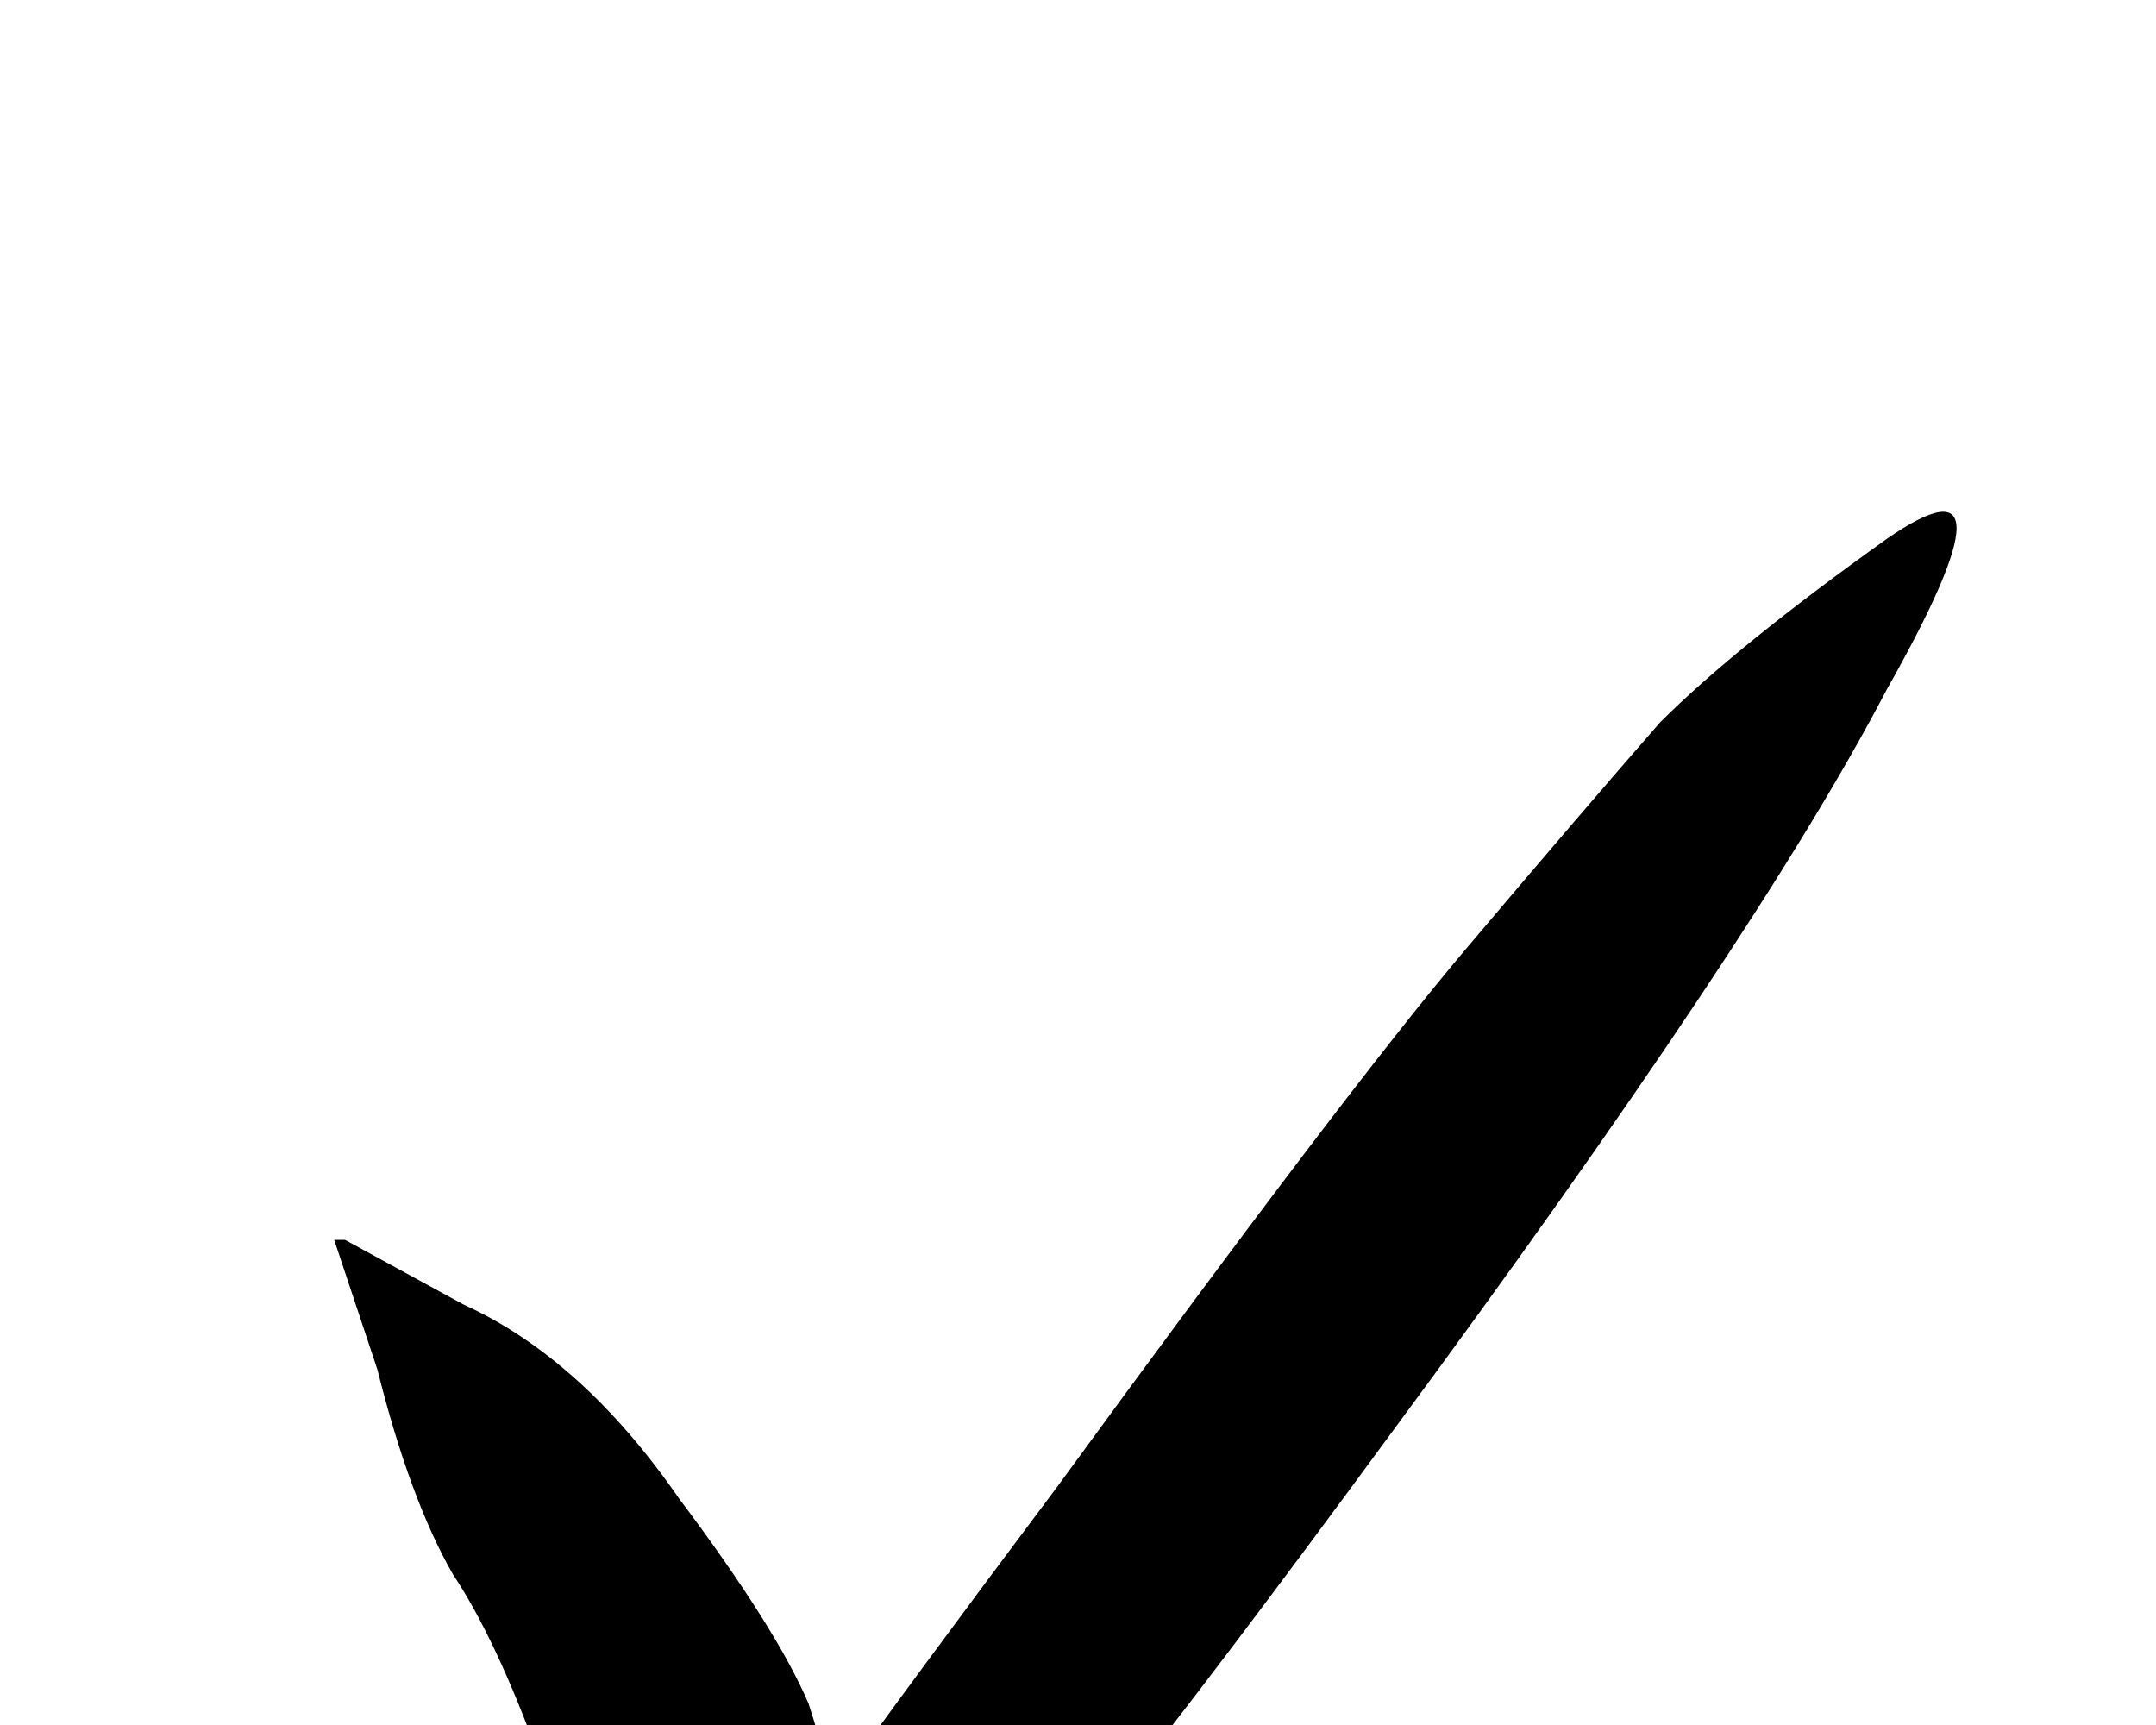
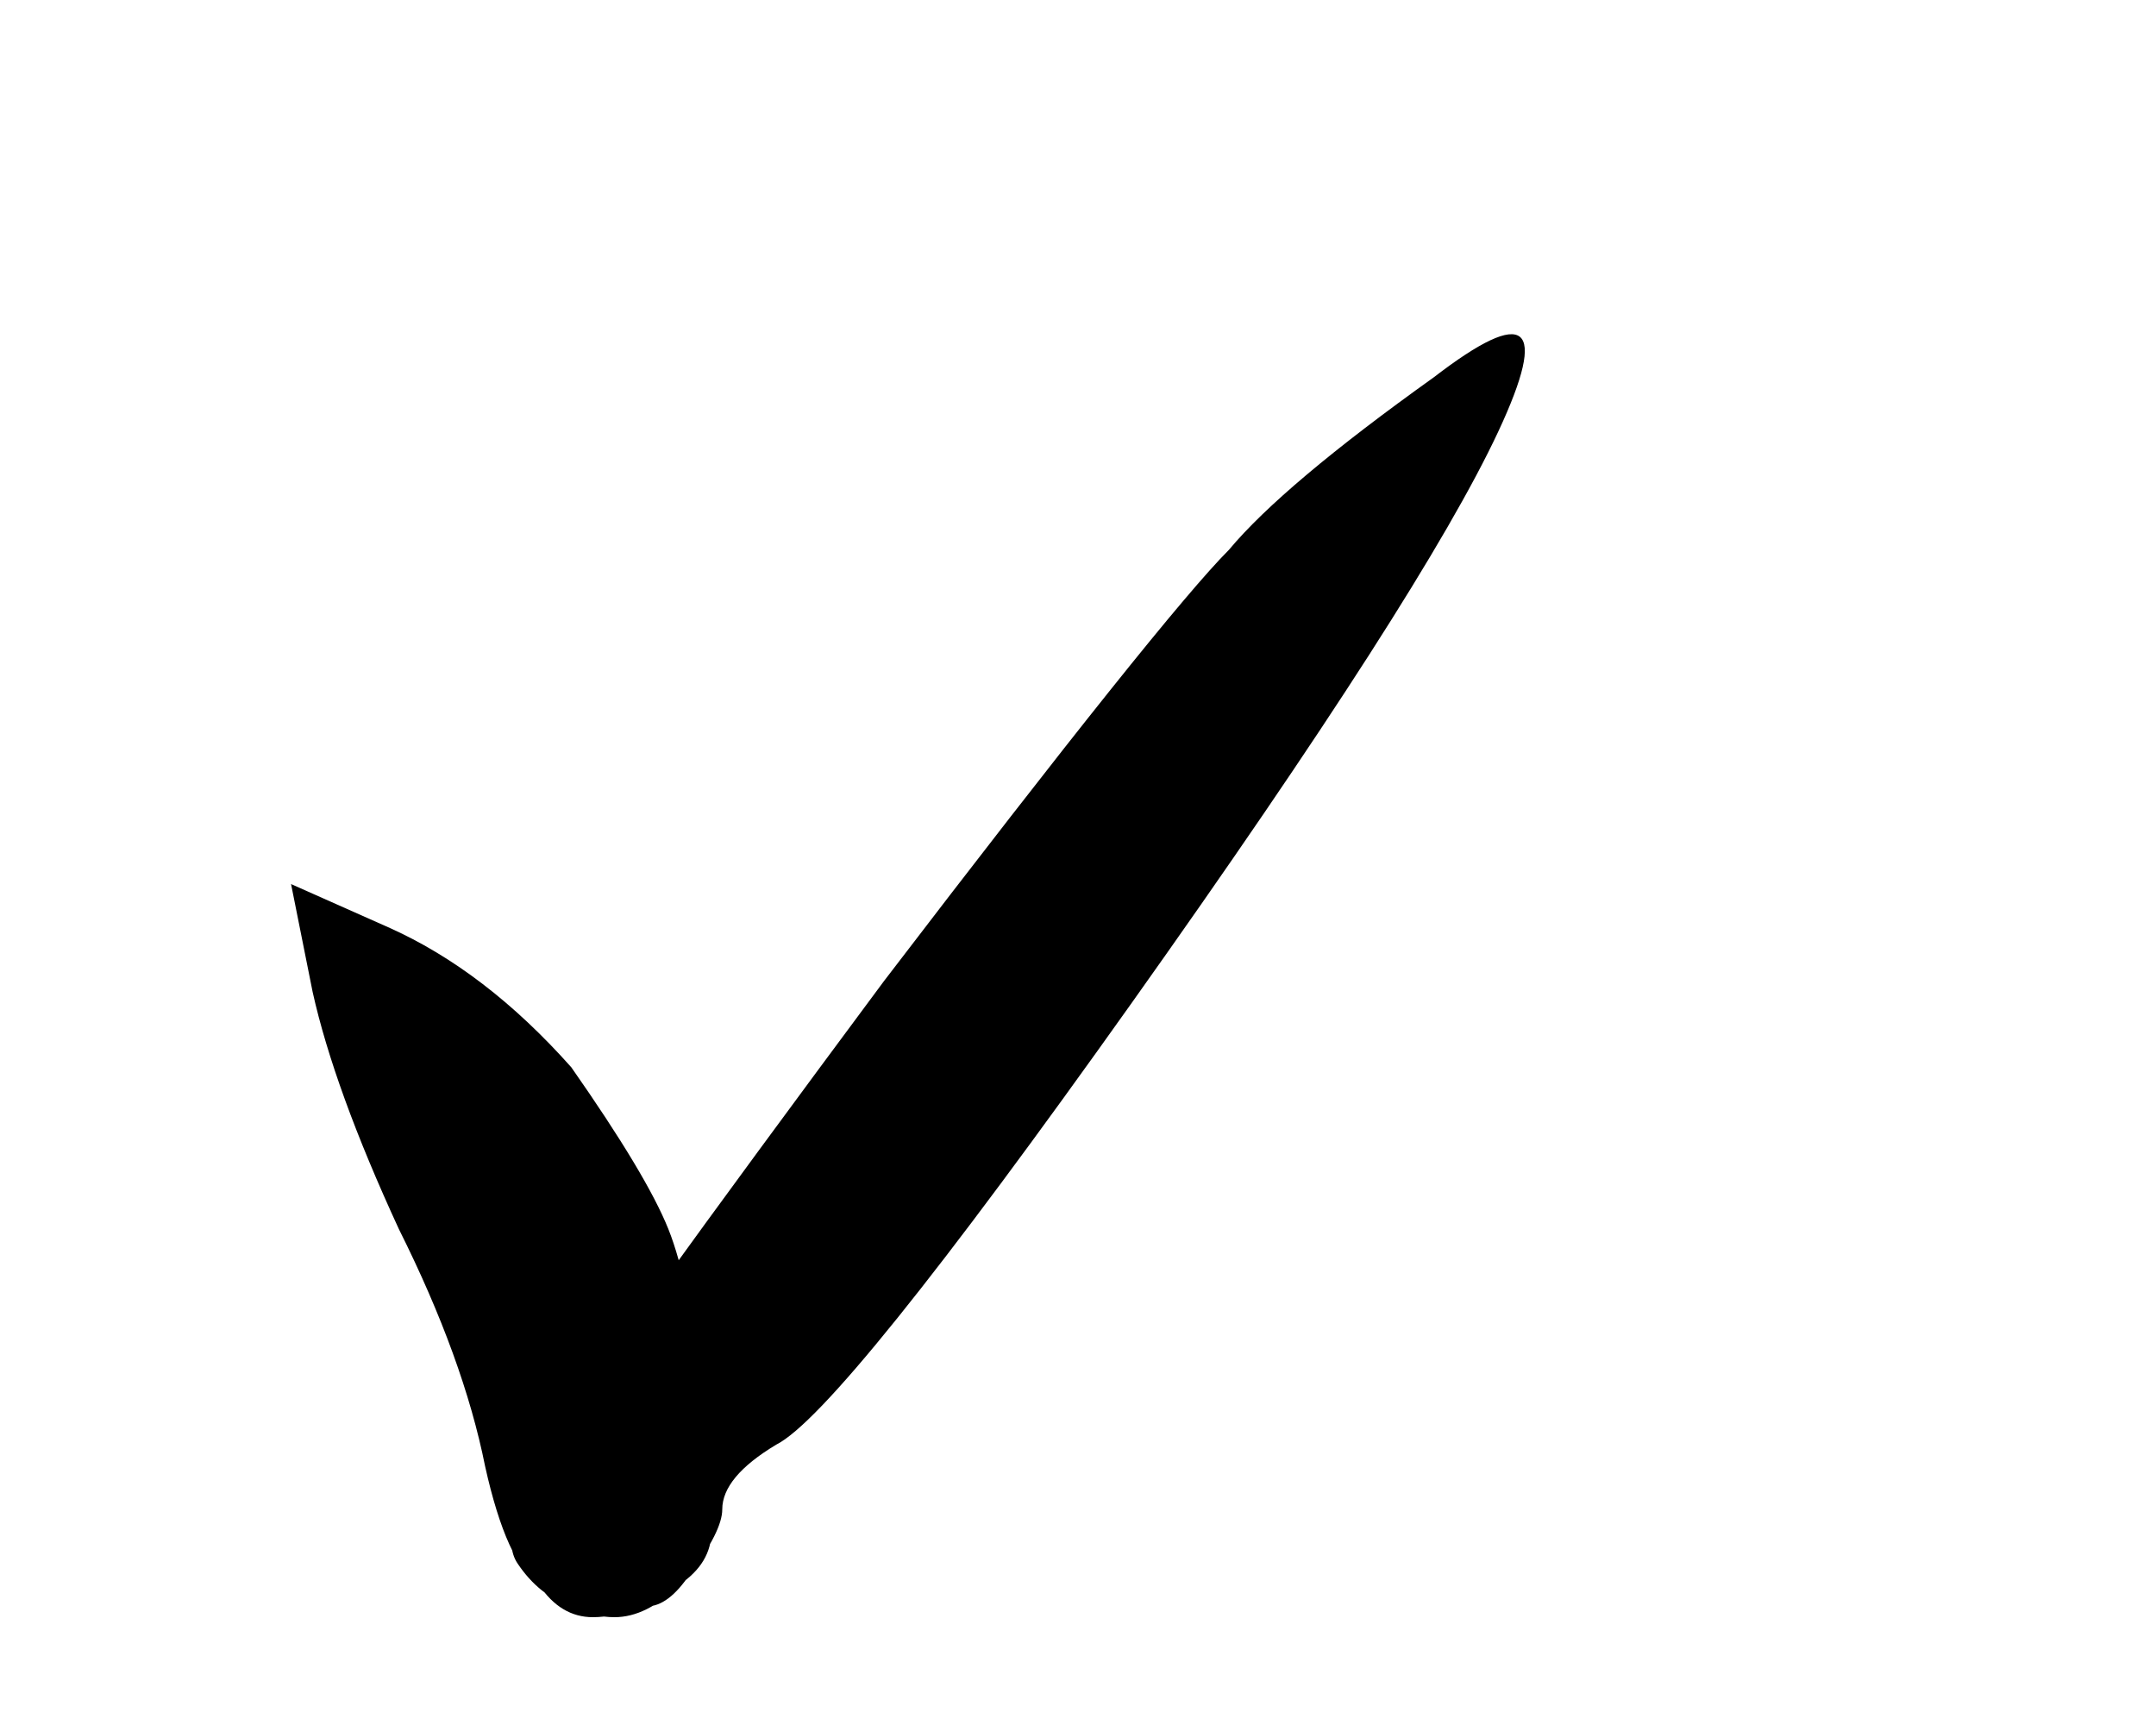
<svg xmlns="http://www.w3.org/2000/svg" viewBox="0 0 20 16" preserveAspectRatio="none">
-   <path d="M3.2 11.5Q3.2 11.5 4.3 12.1 5.4 12.6 6.3 13.9 7.2 15.1 7.5 15.8 7.7 16.4 8 17.8 8.2 19.1 8 19.5 7.9 19.9 7.6 20.1 7.4 20.2 7 20.2 6.5 20.2 6.3 20.1 6.1 19.9 6 19.6 5.8 19.4 6.5 18.4 7.1 17.4 9.8 13.8 12.5 10.1 13.6 8.8 14.7 7.5 15.4 6.7 16.1 6 17.5 5 18.8 4.1 17.5 6.4 16.3 8.7 12.9 13.3 9.6 17.8 8.9 18.3 8.1 18.8 8.1 19.3 8 19.7 7.8 19.9 7.6 20.1 7.4 20.2 7.1 20.3 6.8 20.3 6.5 20.2 6.2 19.9 5.9 19.7 5.7 18.5 5.4 17.3 5 16.3 4.6 15.2 4.2 14.6 3.8 13.9 3.5 12.7 3.1 11.5 3.1 11.5Z" />
+   <path d="M2.7 8.2Q2.7 8.2 3.6 8.6 4.5 9 5.3 9.9 6 10.9 6.2 11.4 6.4 11.9 6.5 12.9 6.7 14 6.6 14.2 6.6 14.5 6.3 14.7 6 15 5.7 15 5.5 15 5.3 14.9 5 14.8 4.8 14.5 4.6 14.2 5.1 13.4 5.6 12.6 8.2 9.1 10.8 5.7 11.4 5.1 11.9 4.5 13.3 3.5 14.6 2.5 13.9 4 13.2 5.5 10.5 9.3 7.8 13.1 7.2 13.4 6.7 13.7 6.7 14 6.7 14.2 6.4 14.6 6.2 14.9 6 14.9 5.7 15 5.5 15 5.2 15 5 14.7 4.7 14.5 4.5 13.6 4.3 12.6 3.7 11.4 3.1 10.1 2.9 9.2 2.7 8.2 2.7 8.2Z" />
</svg>
